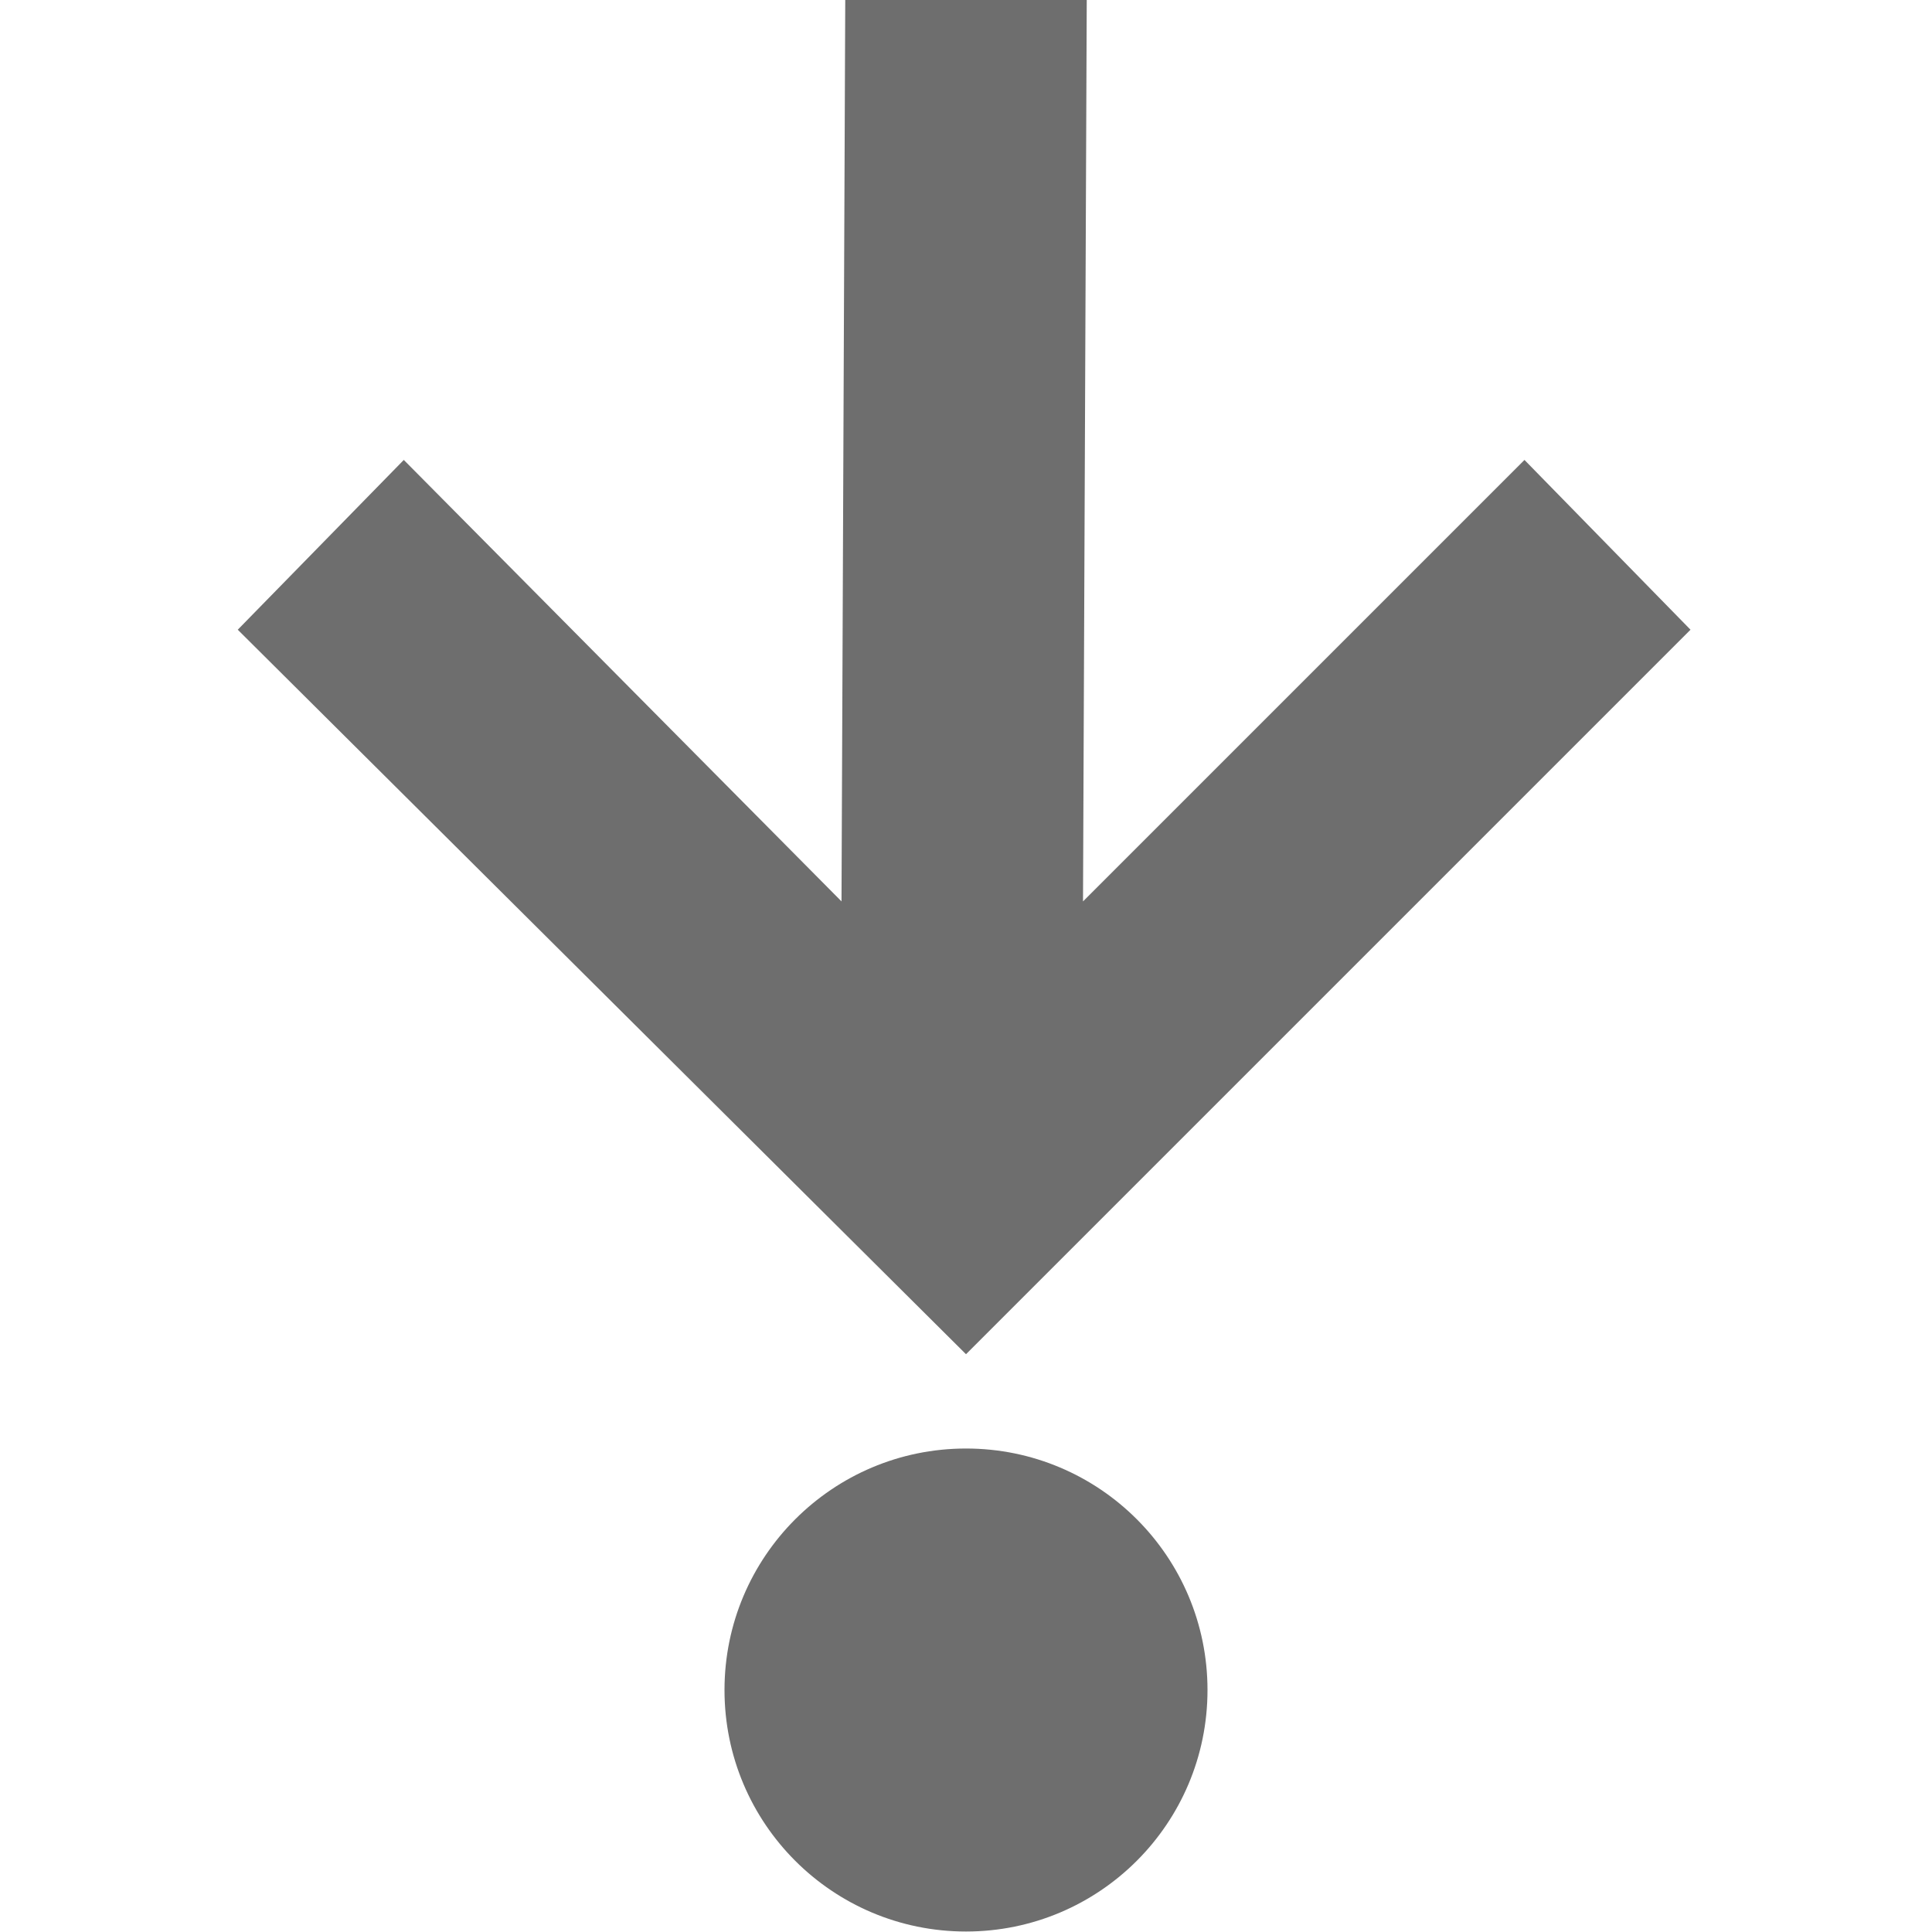
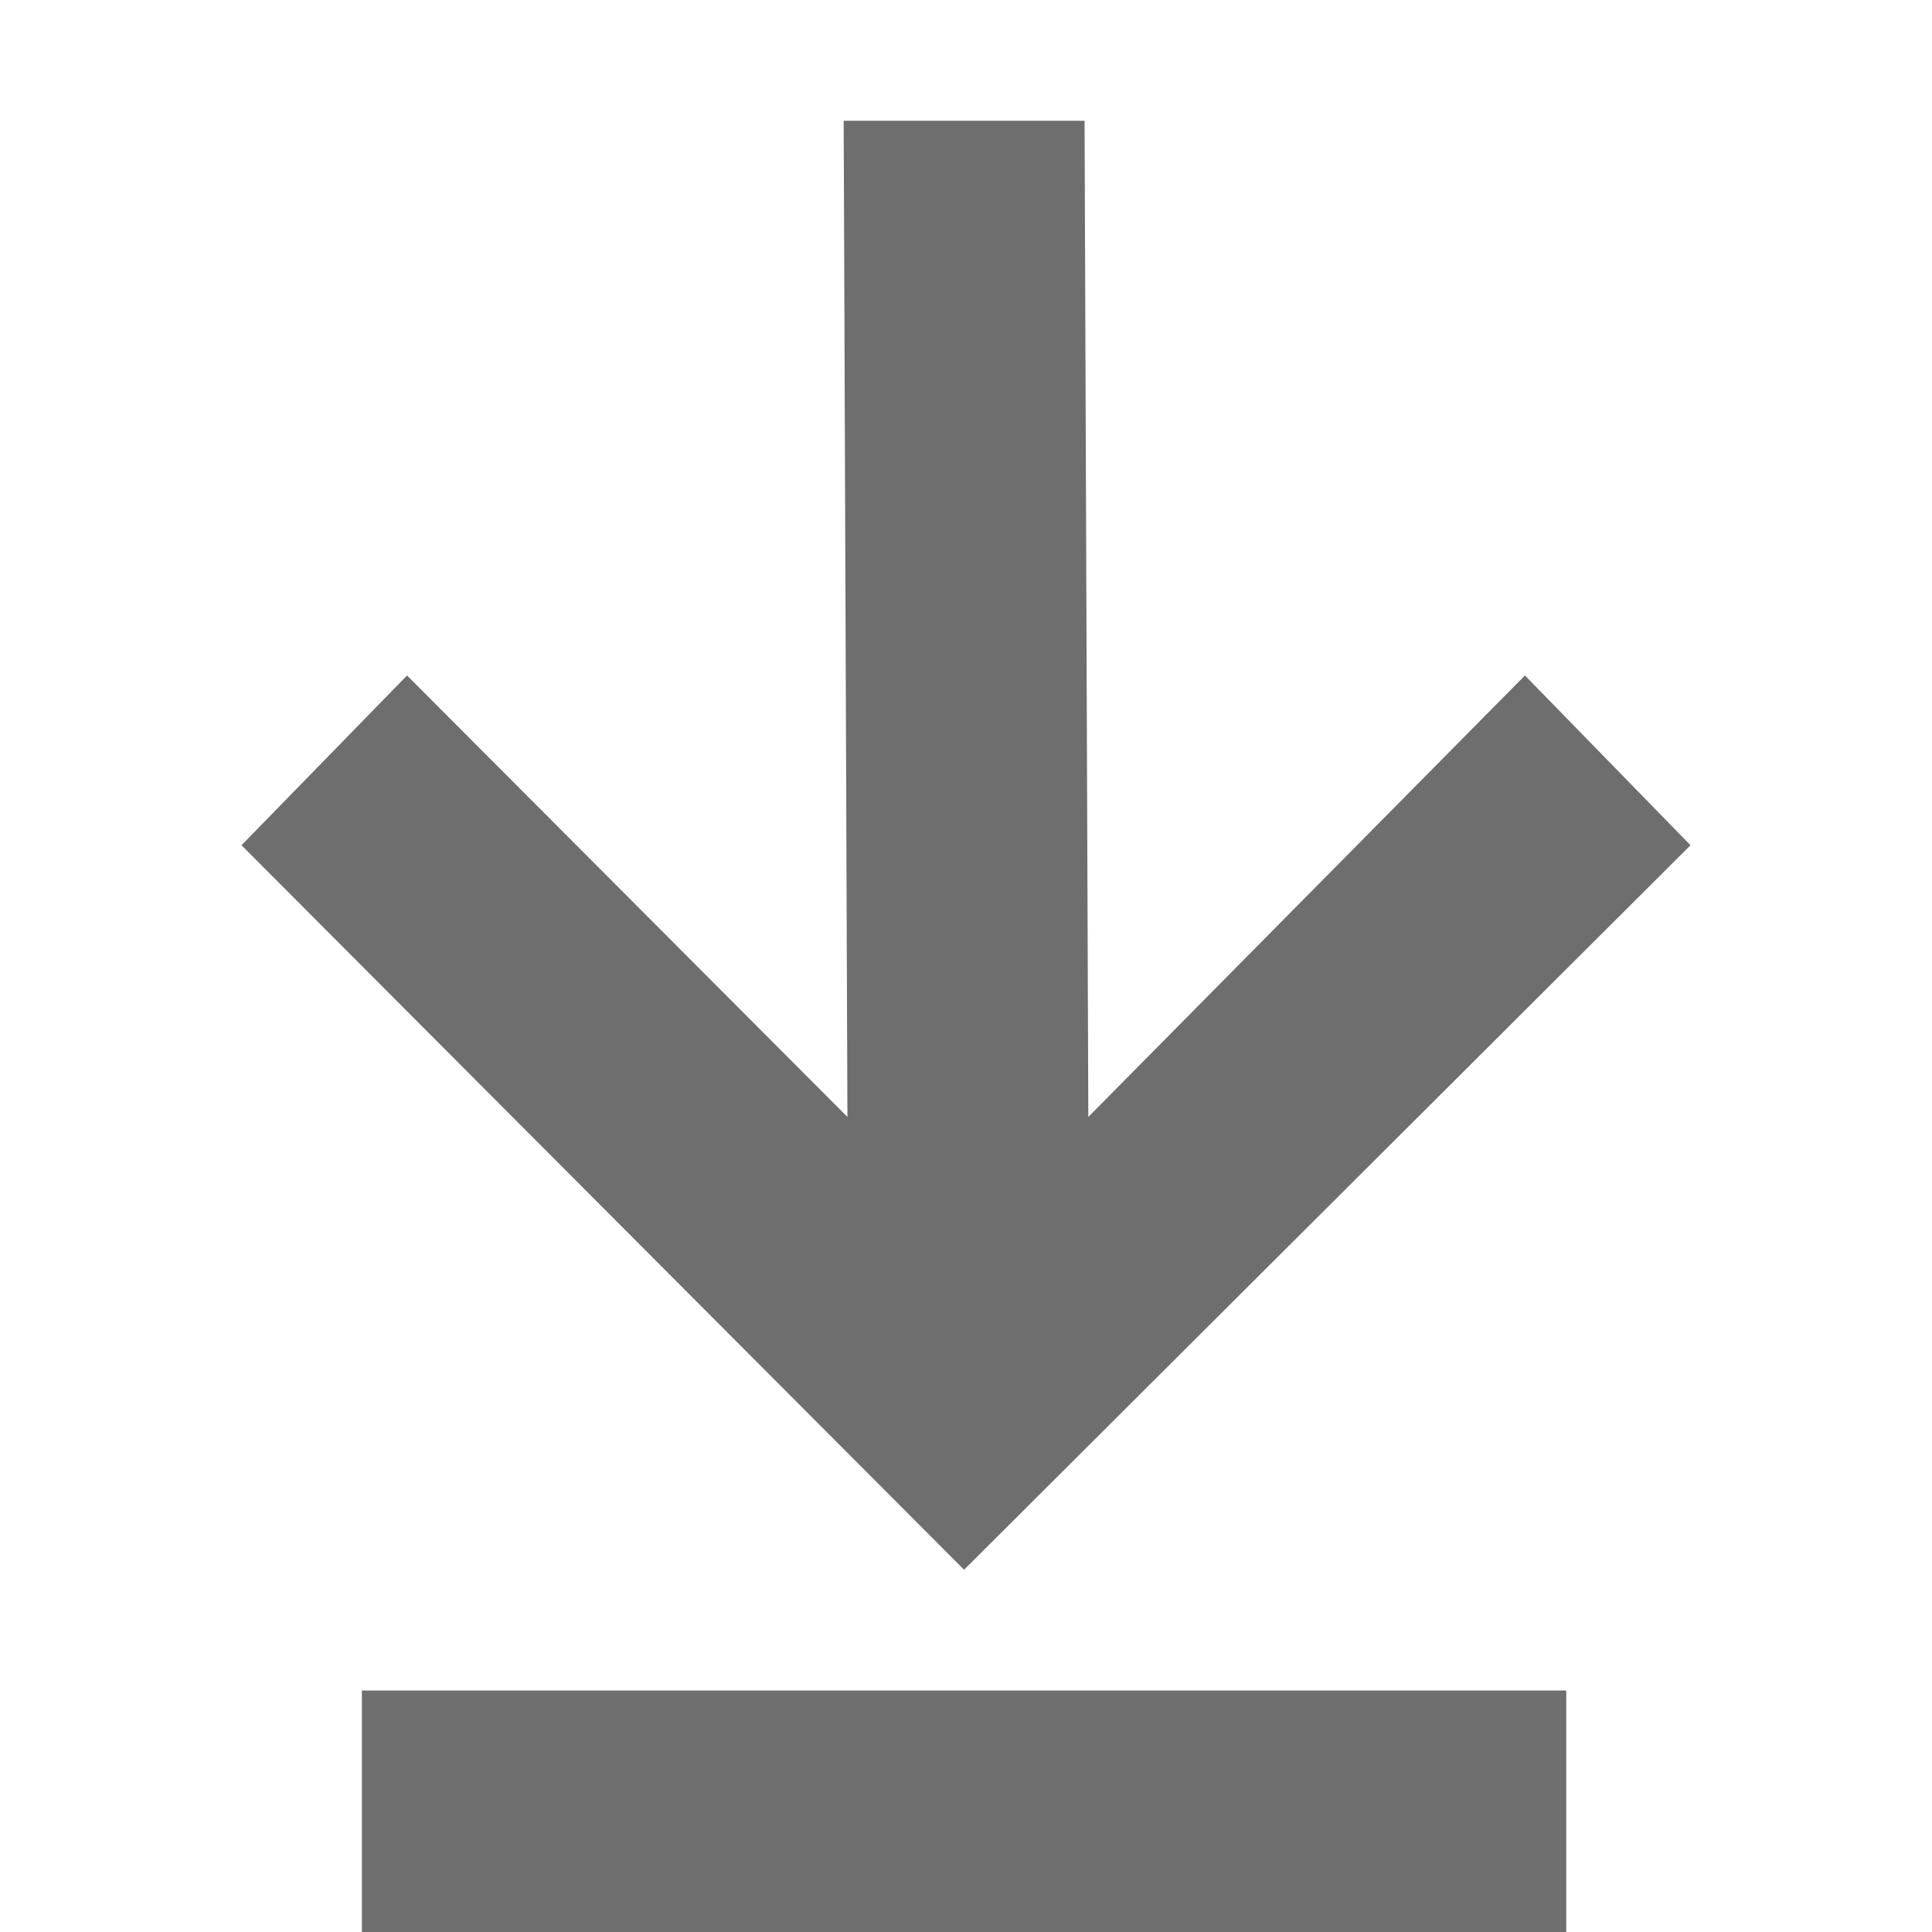
- <svg xmlns="http://www.w3.org/2000/svg" width="16" height="16" viewBox="0 0 16 16">
-   <defs>
+ <svg xmlns="http://www.w3.org/2000/svg" width="16" height="16" viewBox="0 0 16 16" version="1.1" id="svg7">
+   <defs id="defs3">
    <style id="current-color-scheme" type="text/css">
   .ColorScheme-Text { color:#6e6e6e; } .ColorScheme-Highlight { color:#5294e2; }
  </style>
  </defs>
-   <path style="fill:currentColor" class="ColorScheme-Text" d="M 7 -0.004 L 6.969 7.465 L 3.344 3.809 L 1.969 5.215 L 8 11.215 L 14 5.215 L 12.625 3.809 L 8.969 7.465 L 9 -0.004 L 7 -0.004 z M 8 11.996 C 6.895 11.996 6 12.892 6 13.996 C 6 15.101 6.895 15.996 8 15.996 C 9.105 15.996 10 15.101 10 13.996 C 10 12.891 9.105 11.996 8 11.996 z" />
+   <path style="fill:#6e6e6e;fill-opacity:1;stroke-width:0.999" d="M 2,7 7.984,13 14,7 12.629,5.594 9.013,9.25 8.982,1 h -1.995 l 0.031,8.25 -3.647,-3.656 z M 2.997,16 H 12.971 V 14 H 2.997 Z" id="path5849" />
</svg>
